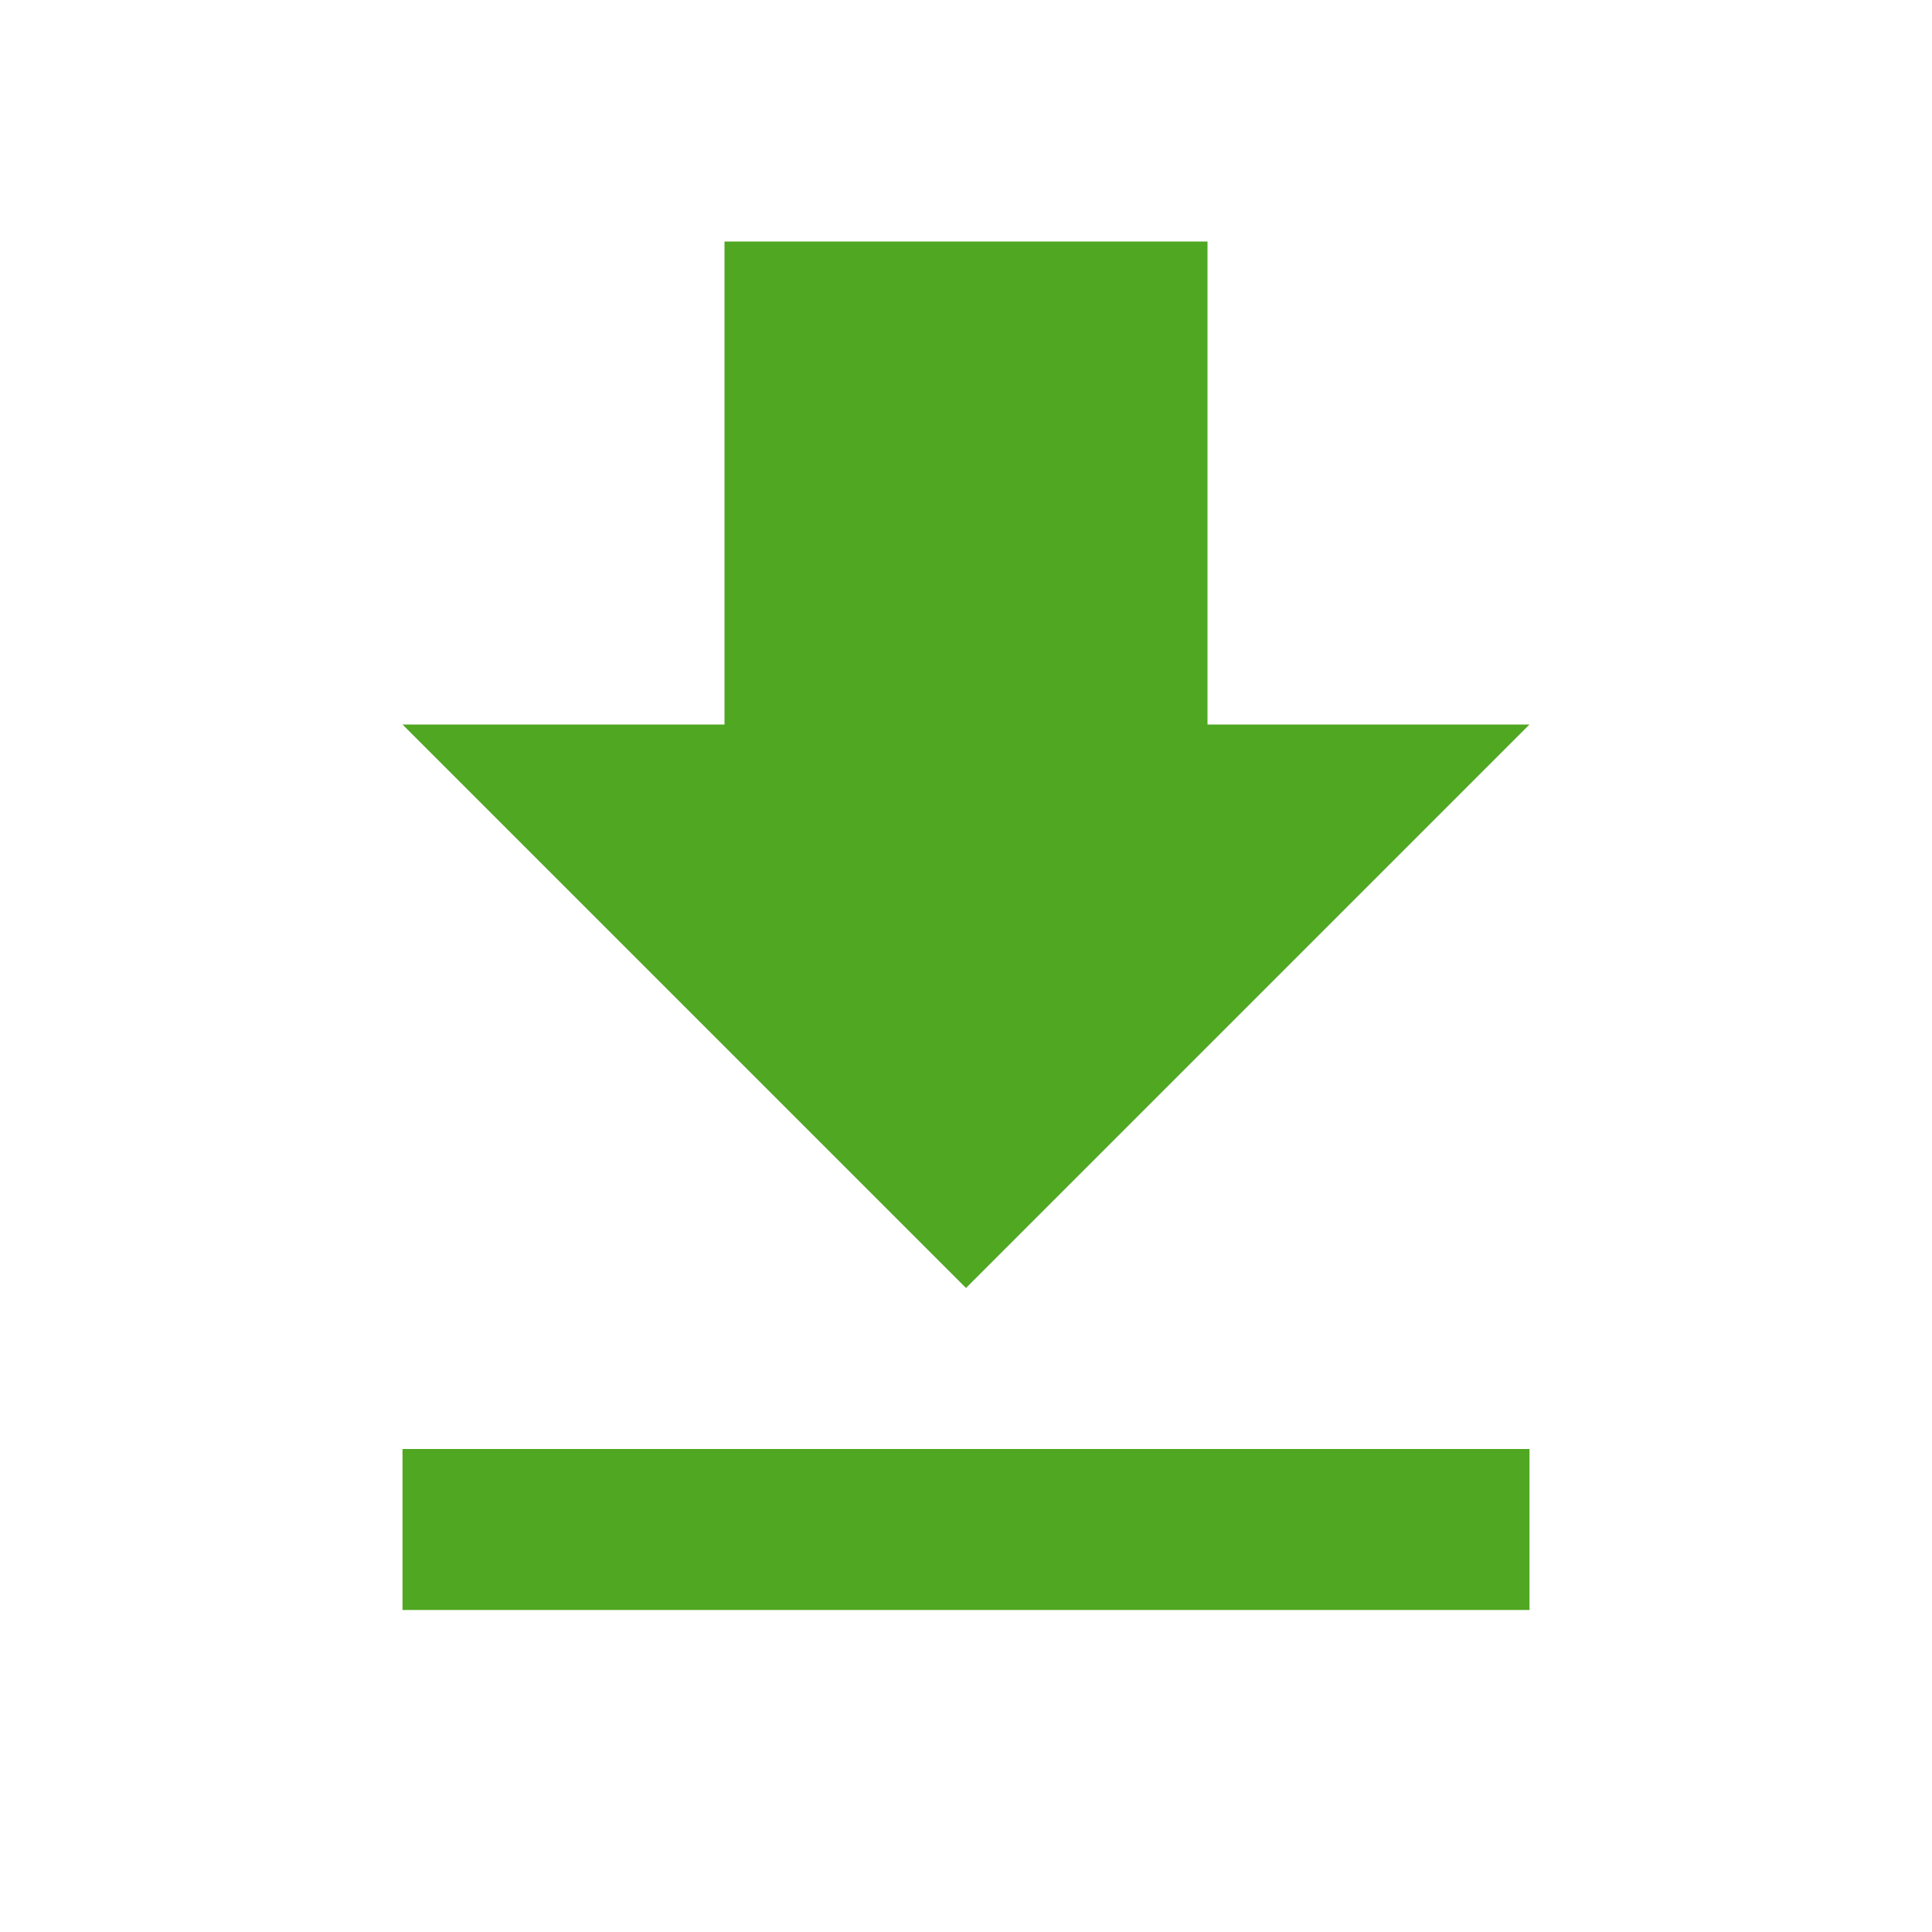
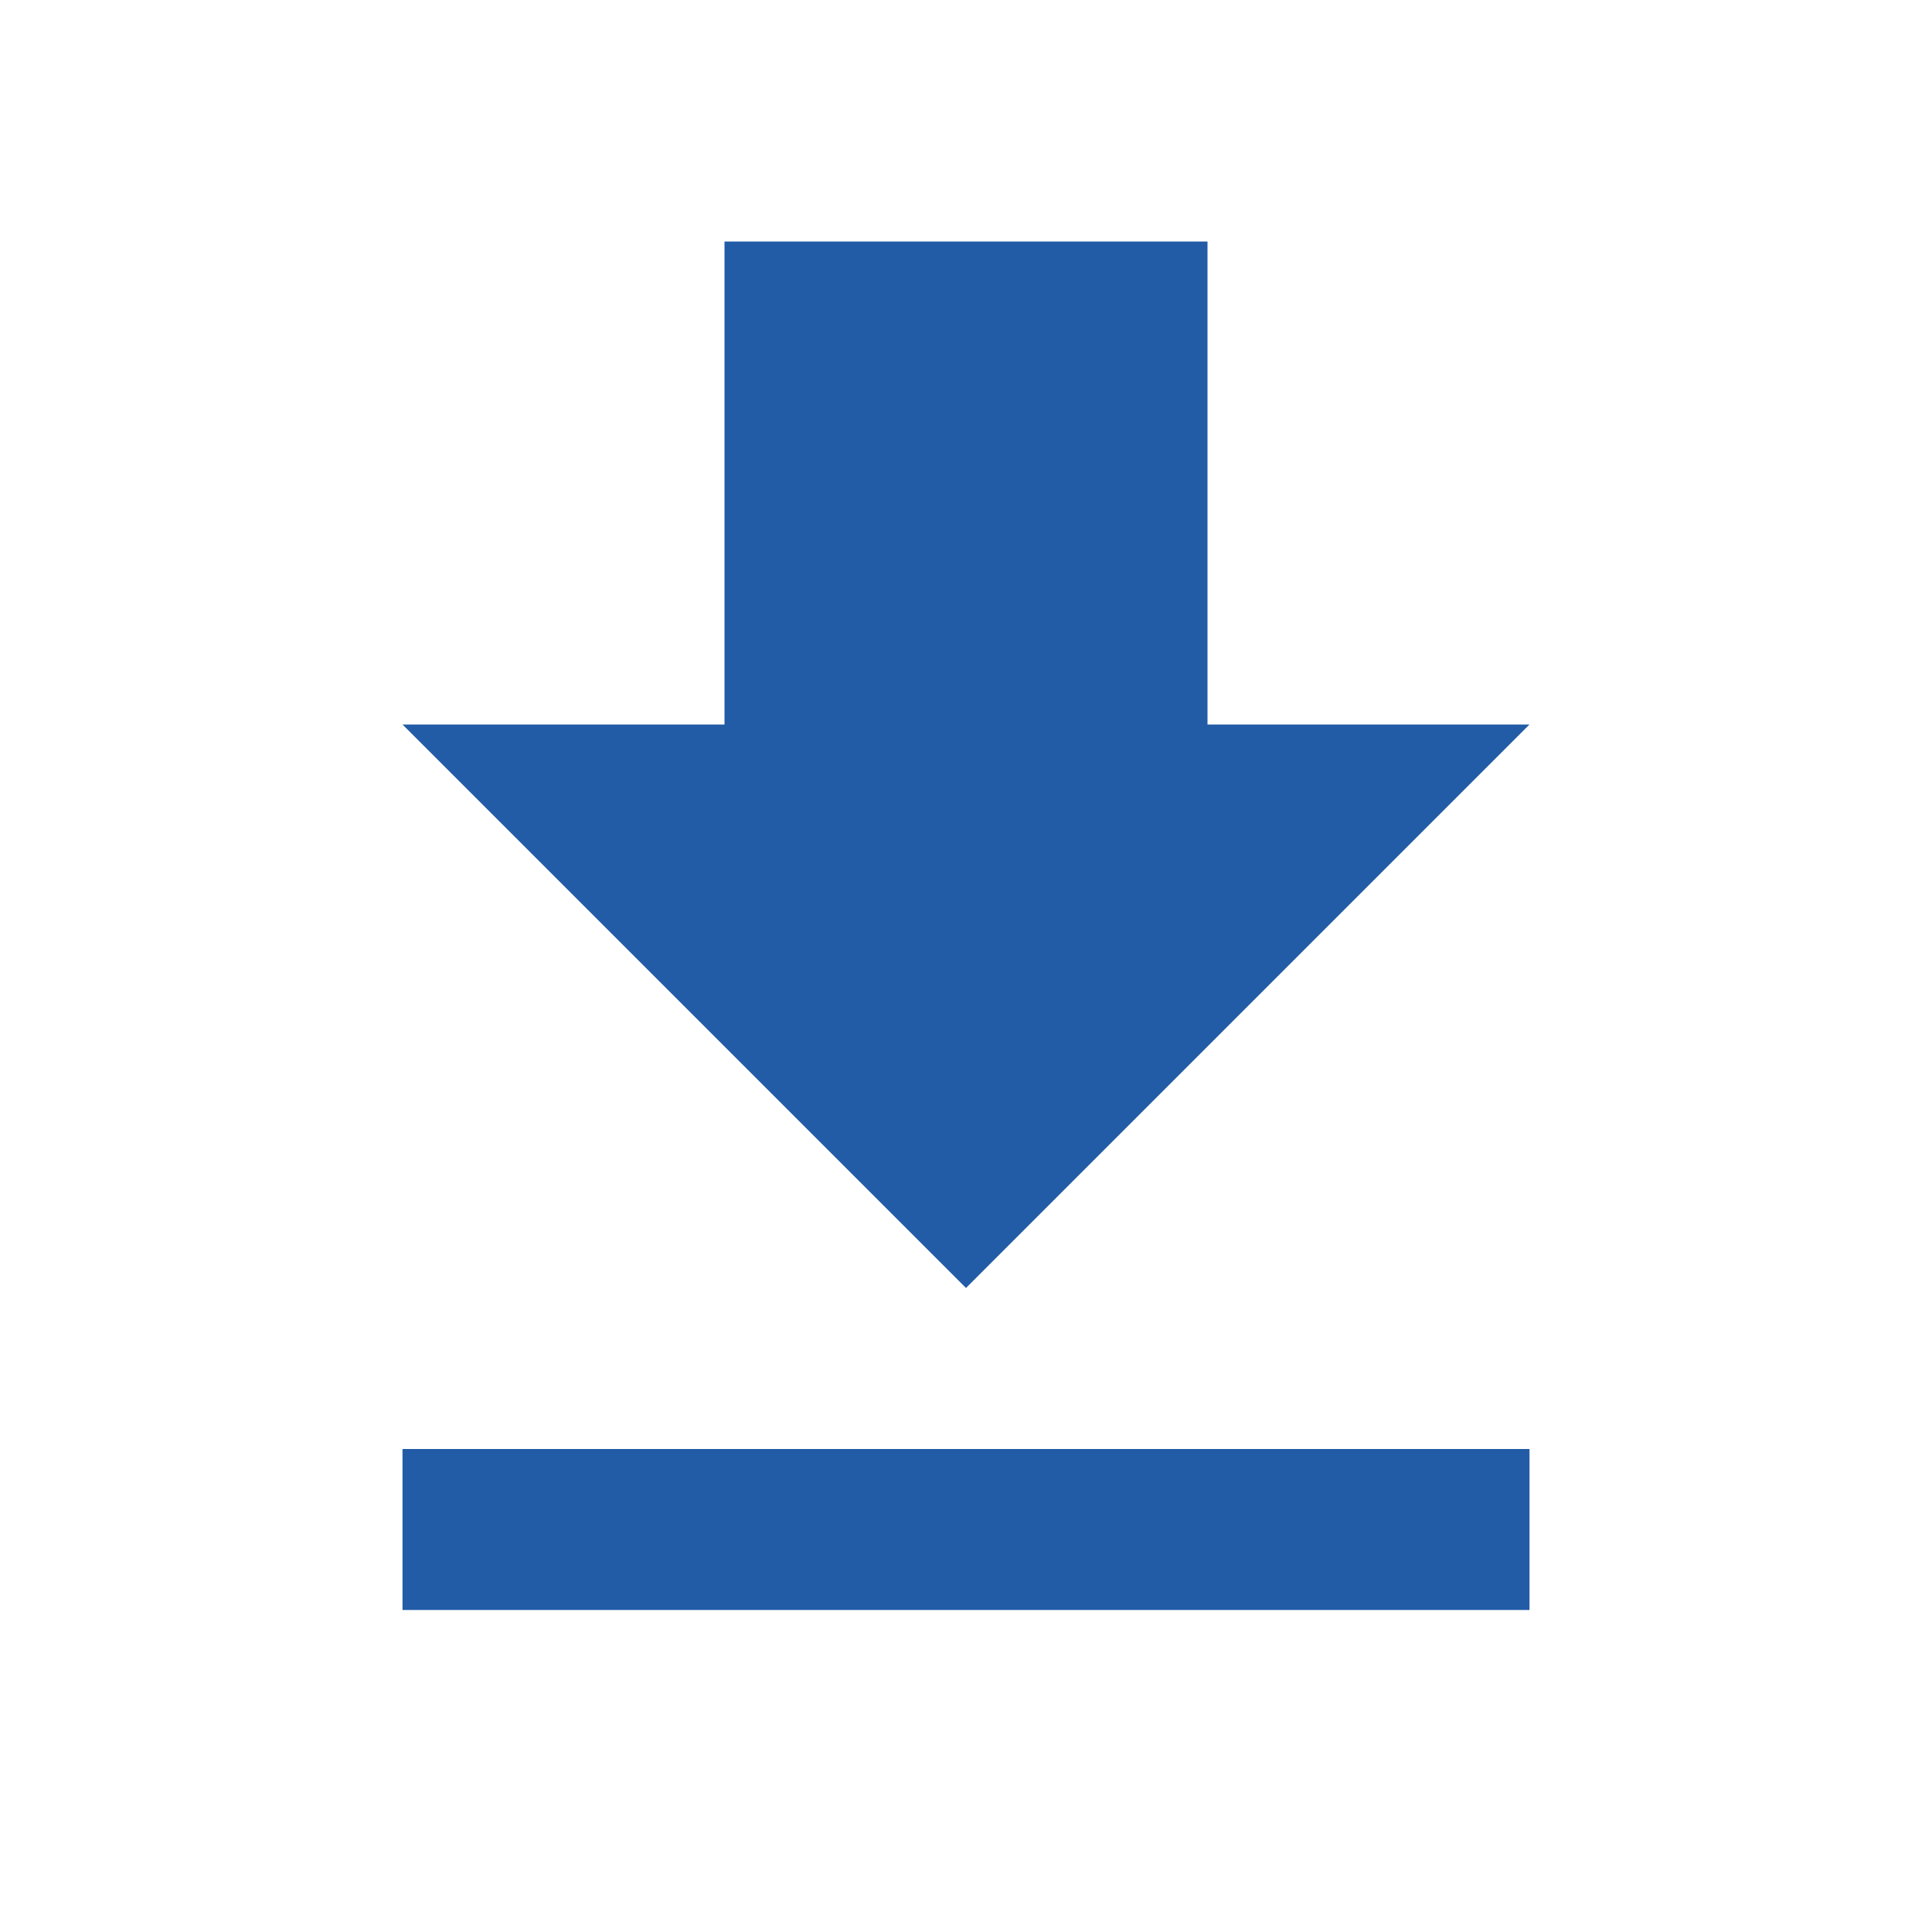
- <svg xmlns="http://www.w3.org/2000/svg" viewBox="0 0 24 24" fill="#50a722" width="18px" height="18px">
+ <svg xmlns="http://www.w3.org/2000/svg" viewBox="0 0 24 24" fill="#225ca7" width="18px" height="18px">
  <path d="M0 0h24v24H0z" fill="none" />
  <path d="M19 9h-4V3H9v6H5l7 7 7-7zM5 18v2h14v-2H5z" />
</svg>
